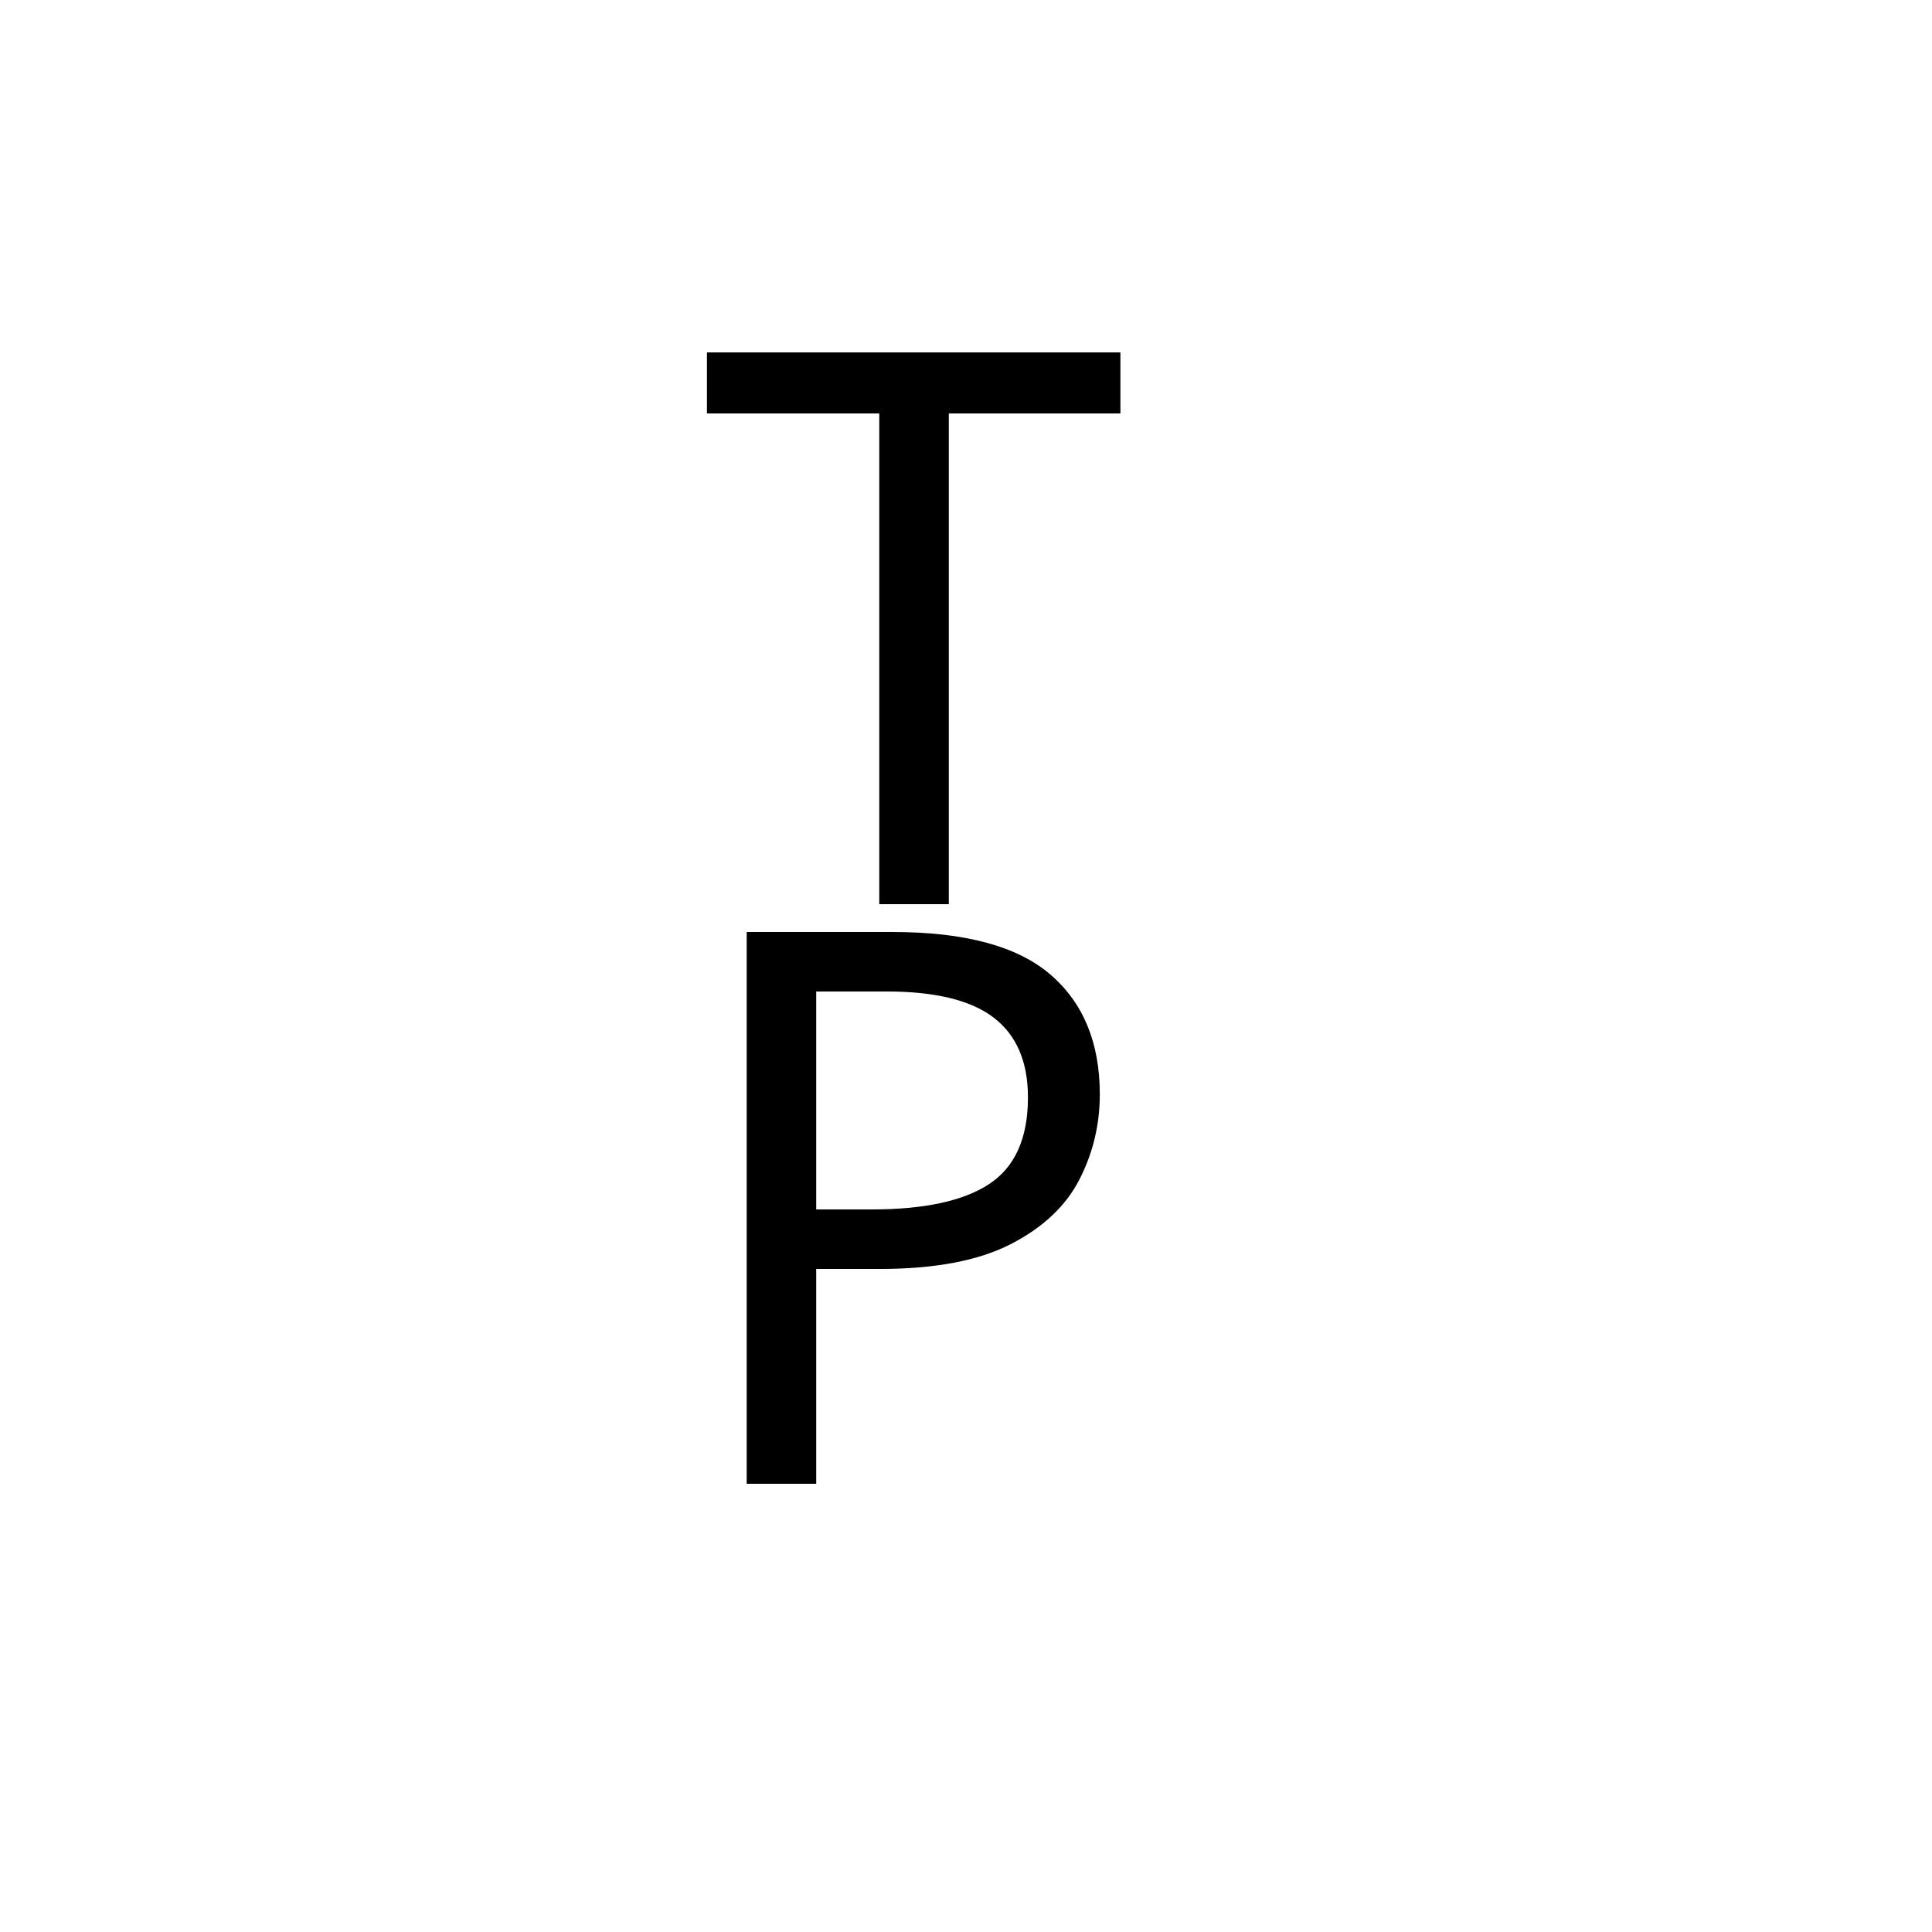
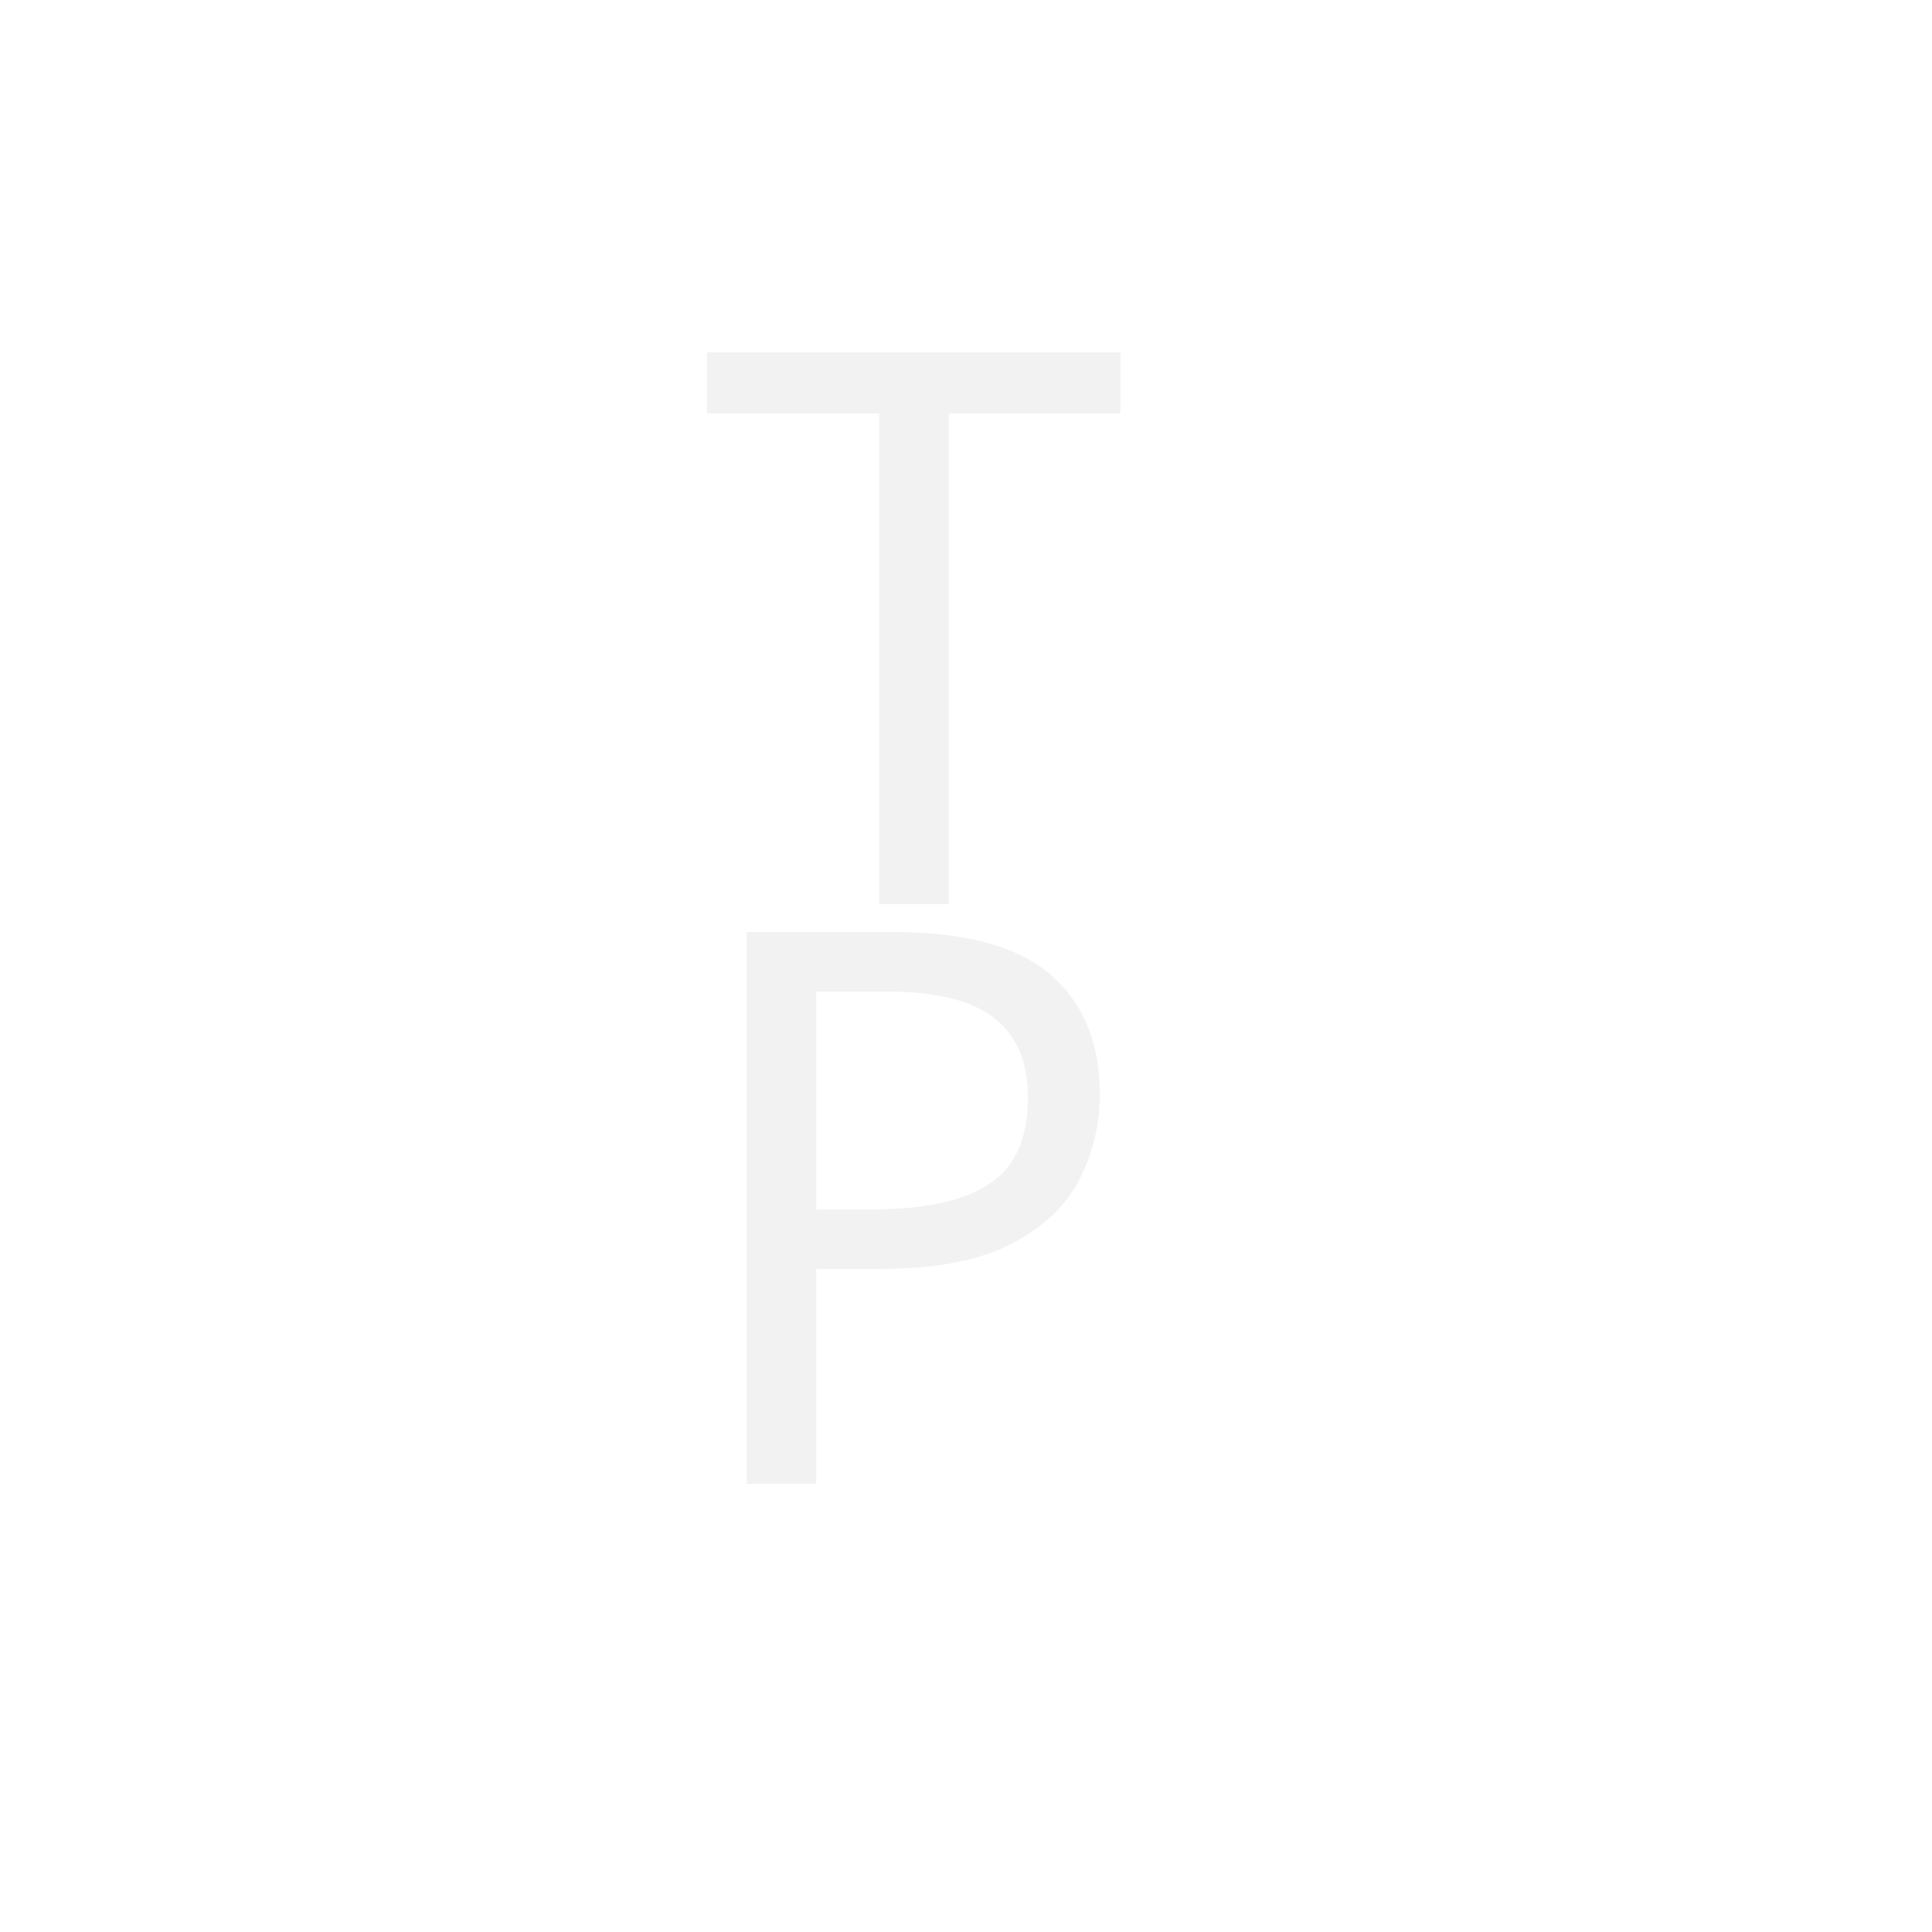
<svg xmlns="http://www.w3.org/2000/svg" id="Layer_1" data-name="Layer 1" viewBox="0 0 500 500">
  <defs>
    <style>
      .cls-1 {
+         fill: #f2f2f2;
        font-family: Broadway, Broadway;
        font-size: 200px;
      }
    </style>
  </defs>
  <text class="cls-1" transform="translate(180.96 234)">
    <tspan x="0" y="0">T</tspan>
    <tspan x="-7.13" y="150">P</tspan>
  </text>
</svg>
